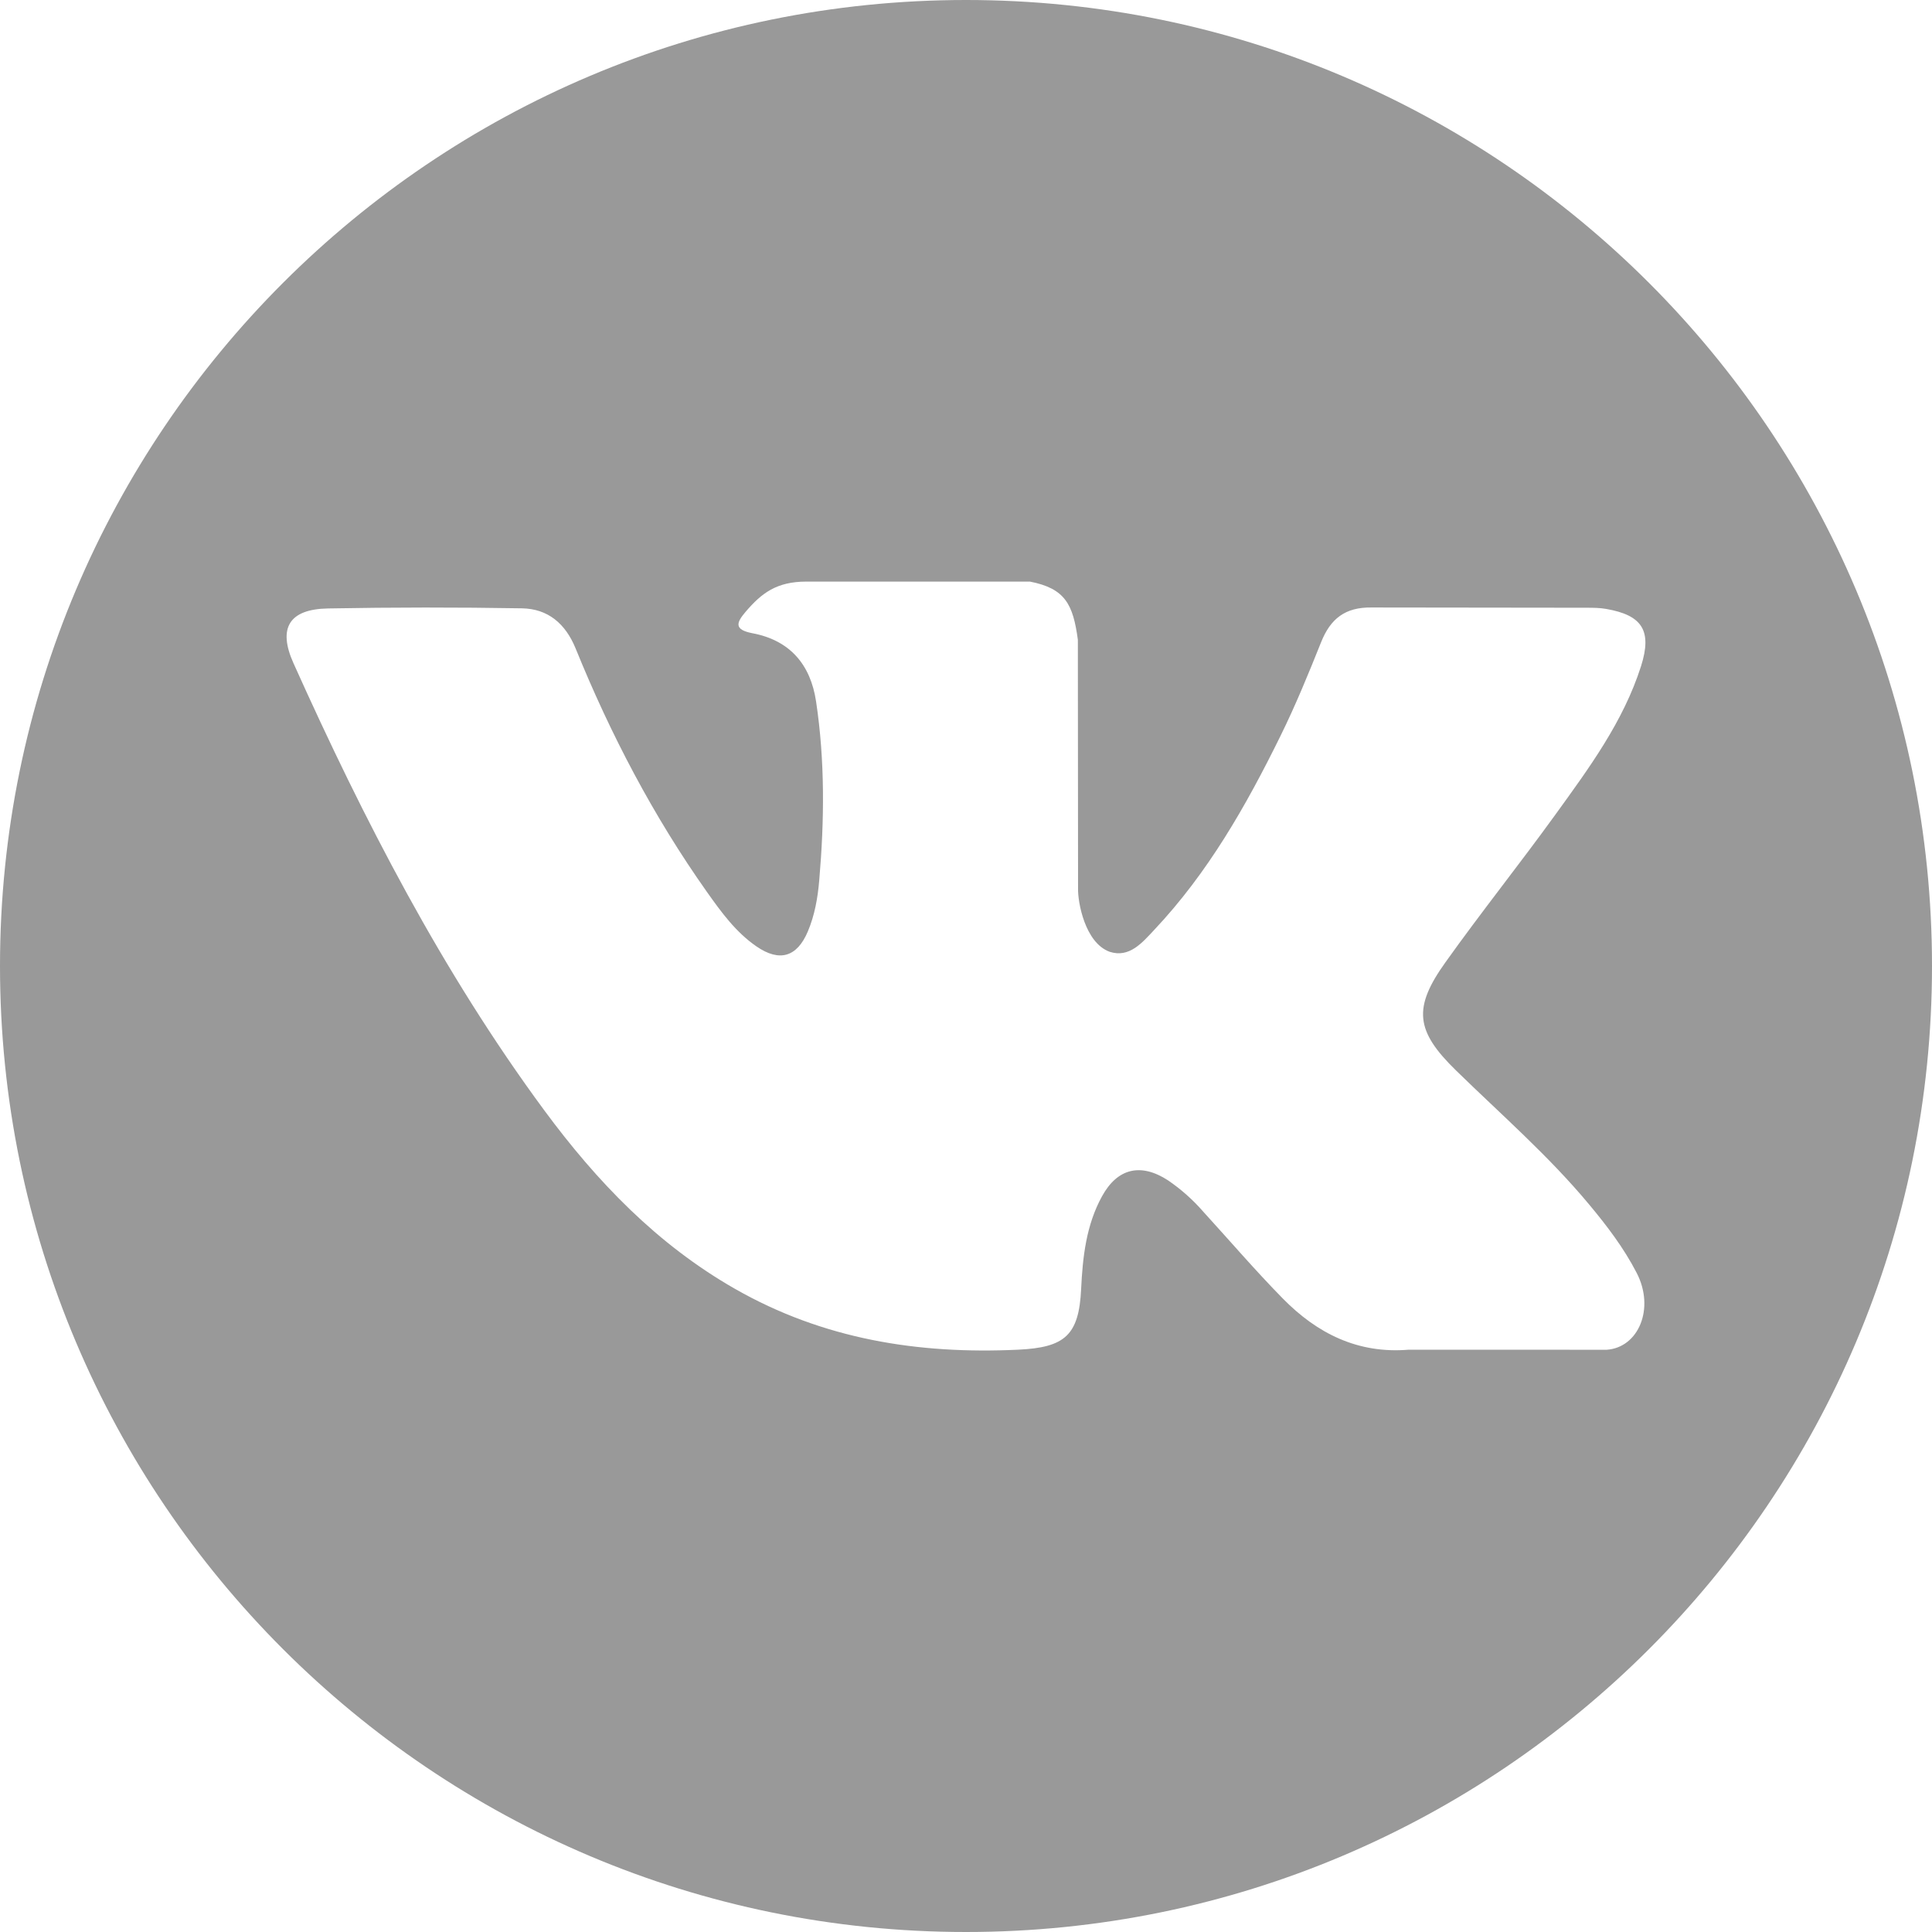
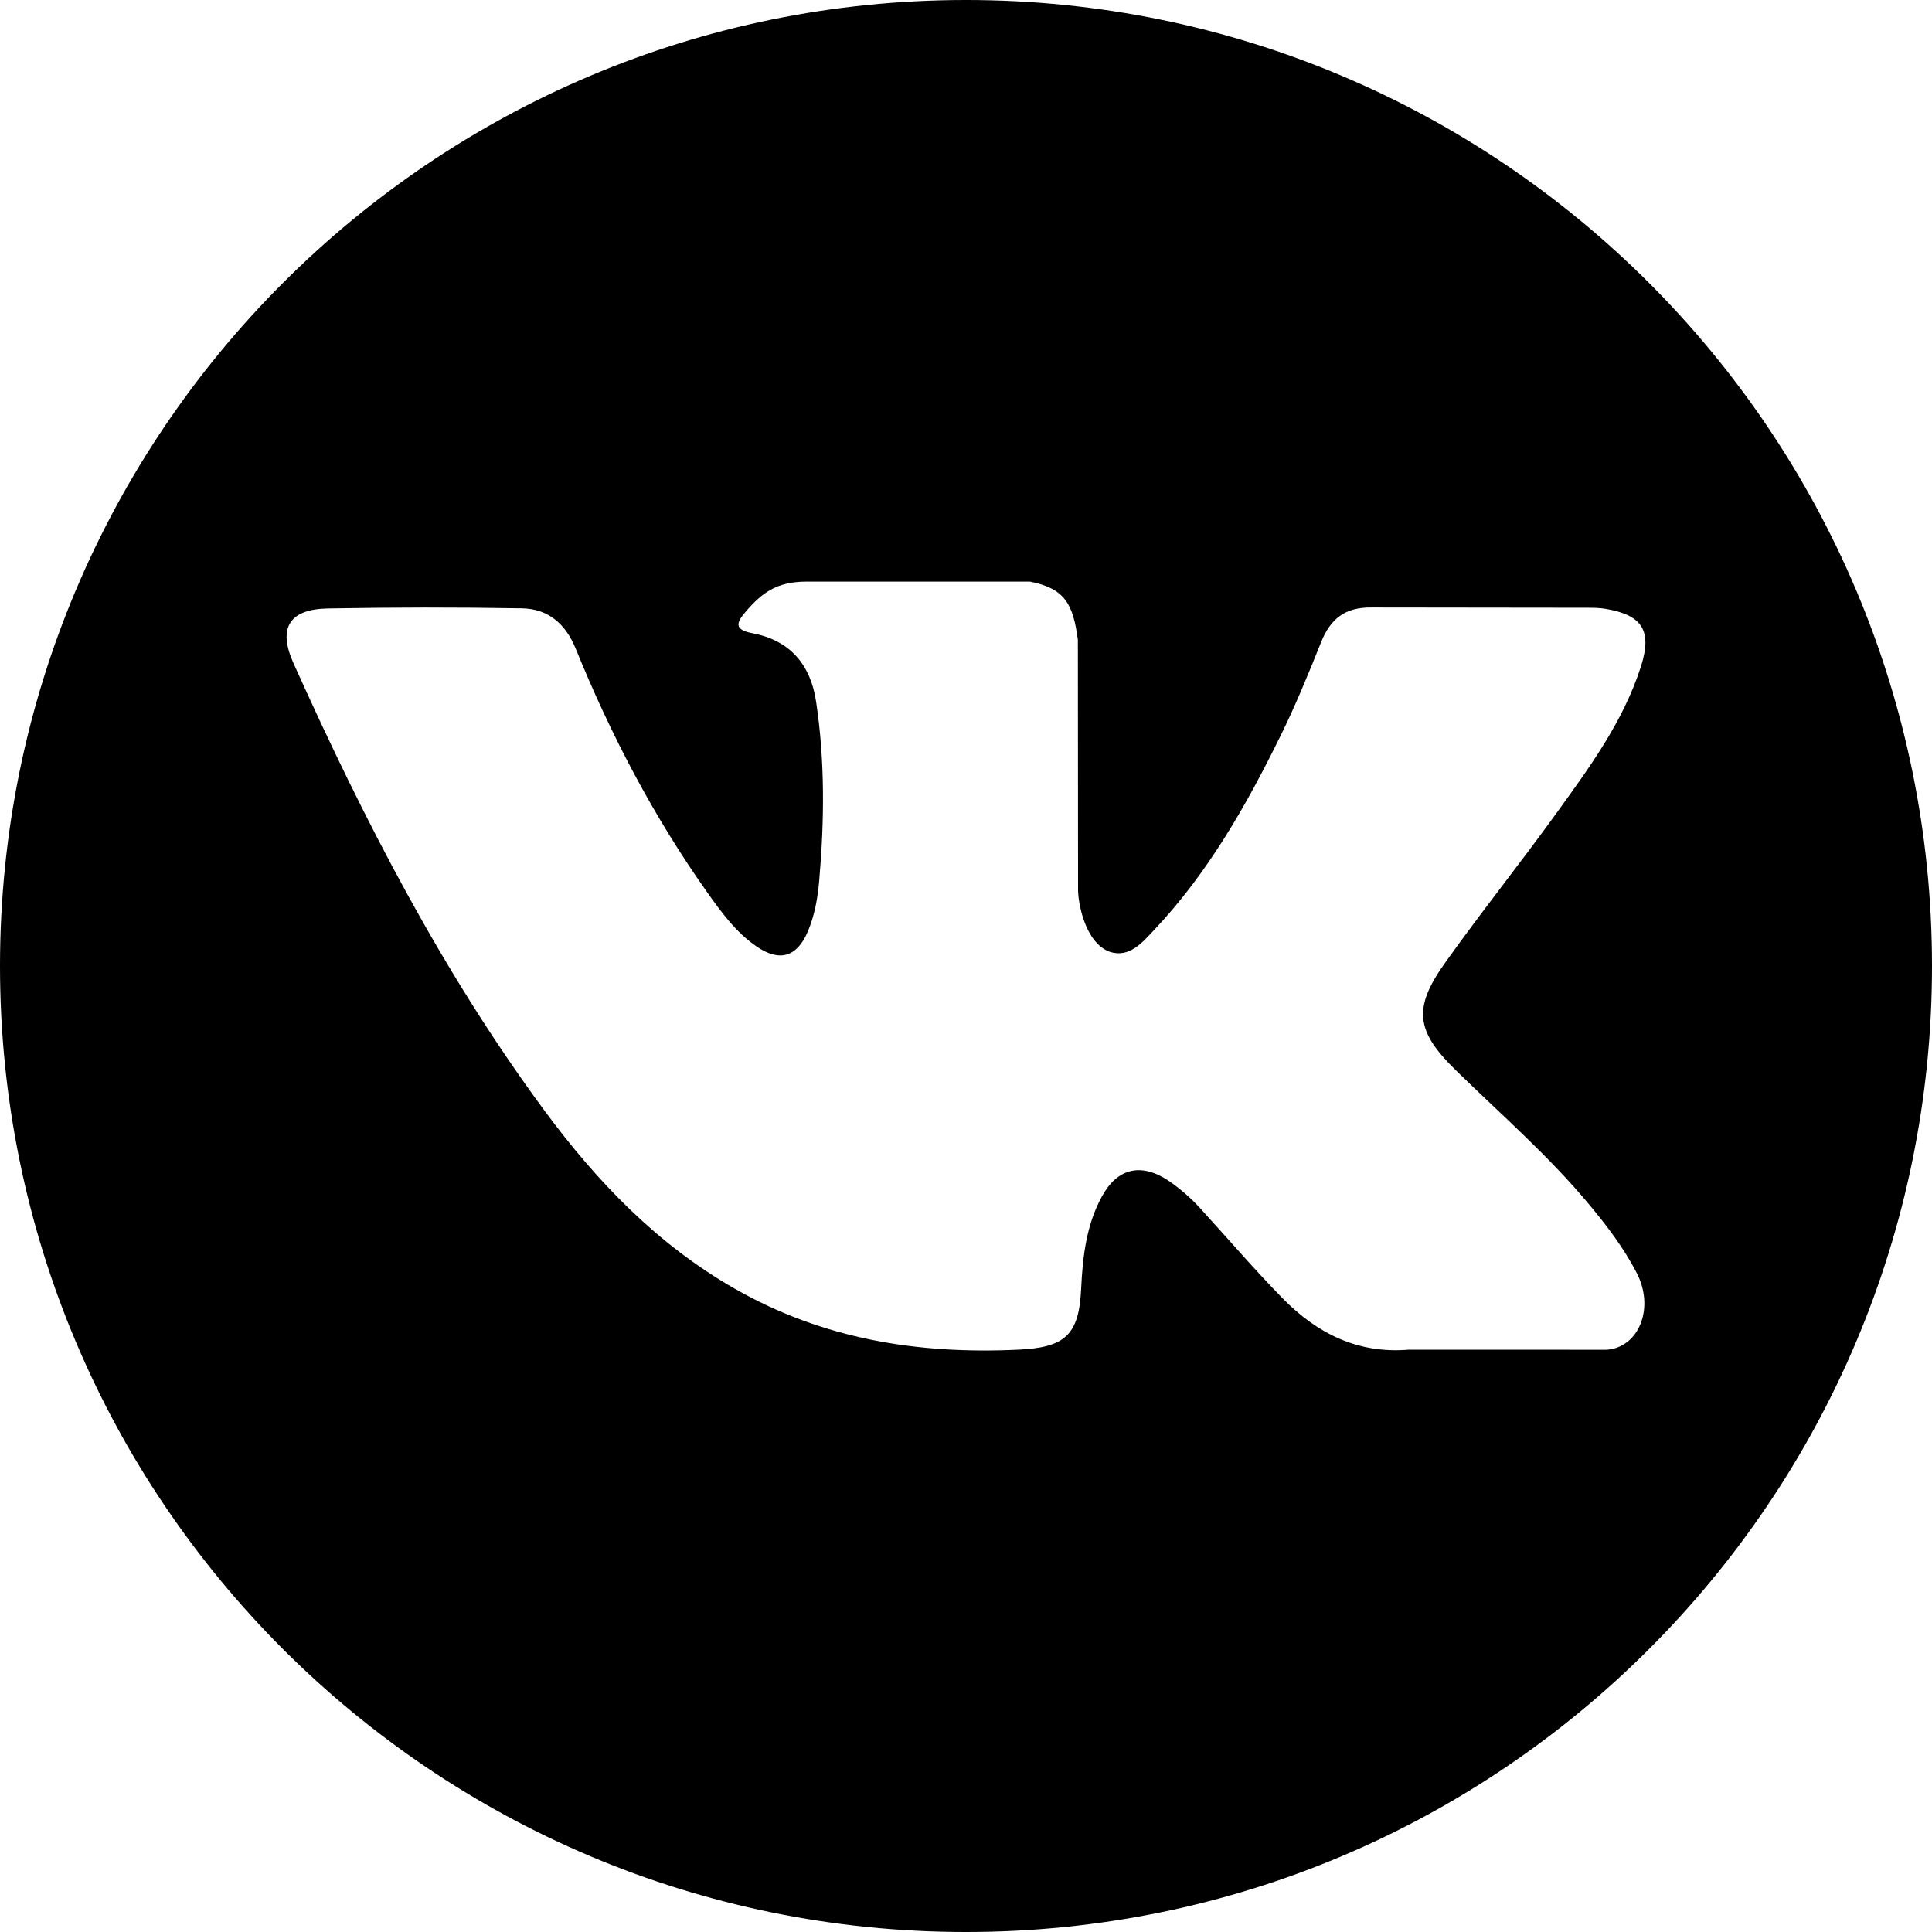
<svg xmlns="http://www.w3.org/2000/svg" width="30" height="30" fill="none">
-   <path d="M15 0C6.716 0 0 6.716 0 15c0 8.284 6.716 15 15 15 8.284 0 15-6.716 15-15 0-8.284-6.716-15-15-15zm7.609 16.622c.699.683 1.439 1.326 2.066 2.08.278.333.54.677.74 1.065.285.553.027 1.159-.467 1.192l-3.073-.001c-.794.066-1.426-.255-1.958-.797-.425-.433-.82-.894-1.229-1.342a2.871 2.871 0 00-.553-.492c-.42-.272-.783-.189-1.023.249-.245.445-.3.939-.324 1.434-.033.725-.252.914-.979.948-1.554.073-3.028-.163-4.398-.946-1.208-.69-2.144-1.666-2.959-2.77-1.587-2.152-2.803-4.514-3.895-6.944-.246-.547-.066-.84.538-.85a85.522 85.522 0 013.009-.002c.408.007.678.24.835.625.542 1.334 1.206 2.603 2.039 3.78.222.313.448.625.77.846.357.245.628.164.796-.233.107-.253.154-.523.177-.794.08-.927.09-1.854-.049-2.777-.086-.578-.41-.951-.987-1.06-.293-.056-.25-.165-.108-.332.248-.29.48-.47.944-.47h3.472c.547.107.67.353.744.904l.003 3.859c-.006.213.107.845.49.985.307.101.51-.145.693-.34.833-.883 1.426-1.926 1.957-3.005.235-.476.437-.969.634-1.462.146-.365.373-.545.785-.539l3.343.004c.099 0 .199.001.296.018.564.097.718.339.544.889-.275.863-.808 1.583-1.329 2.304-.558.772-1.154 1.517-1.707 2.293-.508.709-.468 1.066.163 1.681z" fill="#999" />
+   <path d="M15 0C6.716 0 0 6.716 0 15c0 8.284 6.716 15 15 15 8.284 0 15-6.716 15-15 0-8.284-6.716-15-15-15zm7.609 16.622c.699.683 1.439 1.326 2.066 2.08.278.333.54.677.74 1.065.285.553.027 1.159-.467 1.192l-3.073-.001c-.794.066-1.426-.255-1.958-.797-.425-.433-.82-.894-1.229-1.342a2.871 2.871 0 00-.553-.492c-.42-.272-.783-.189-1.023.249-.245.445-.3.939-.324 1.434-.033.725-.252.914-.979.948-1.554.073-3.028-.163-4.398-.946-1.208-.69-2.144-1.666-2.959-2.77-1.587-2.152-2.803-4.514-3.895-6.944-.246-.547-.066-.84.538-.85a85.522 85.522 0 013.009-.002c.408.007.678.24.835.625.542 1.334 1.206 2.603 2.039 3.78.222.313.448.625.77.846.357.245.628.164.796-.233.107-.253.154-.523.177-.794.08-.927.09-1.854-.049-2.777-.086-.578-.41-.951-.987-1.06-.293-.056-.25-.165-.108-.332.248-.29.48-.47.944-.47h3.472c.547.107.67.353.744.904l.003 3.859c-.006.213.107.845.49.985.307.101.51-.145.693-.34.833-.883 1.426-1.926 1.957-3.005.235-.476.437-.969.634-1.462.146-.365.373-.545.785-.539l3.343.004c.099 0 .199.001.296.018.564.097.718.339.544.889-.275.863-.808 1.583-1.329 2.304-.558.772-1.154 1.517-1.707 2.293-.508.709-.468 1.066.163 1.681z" fill="currentColor" />
</svg>
